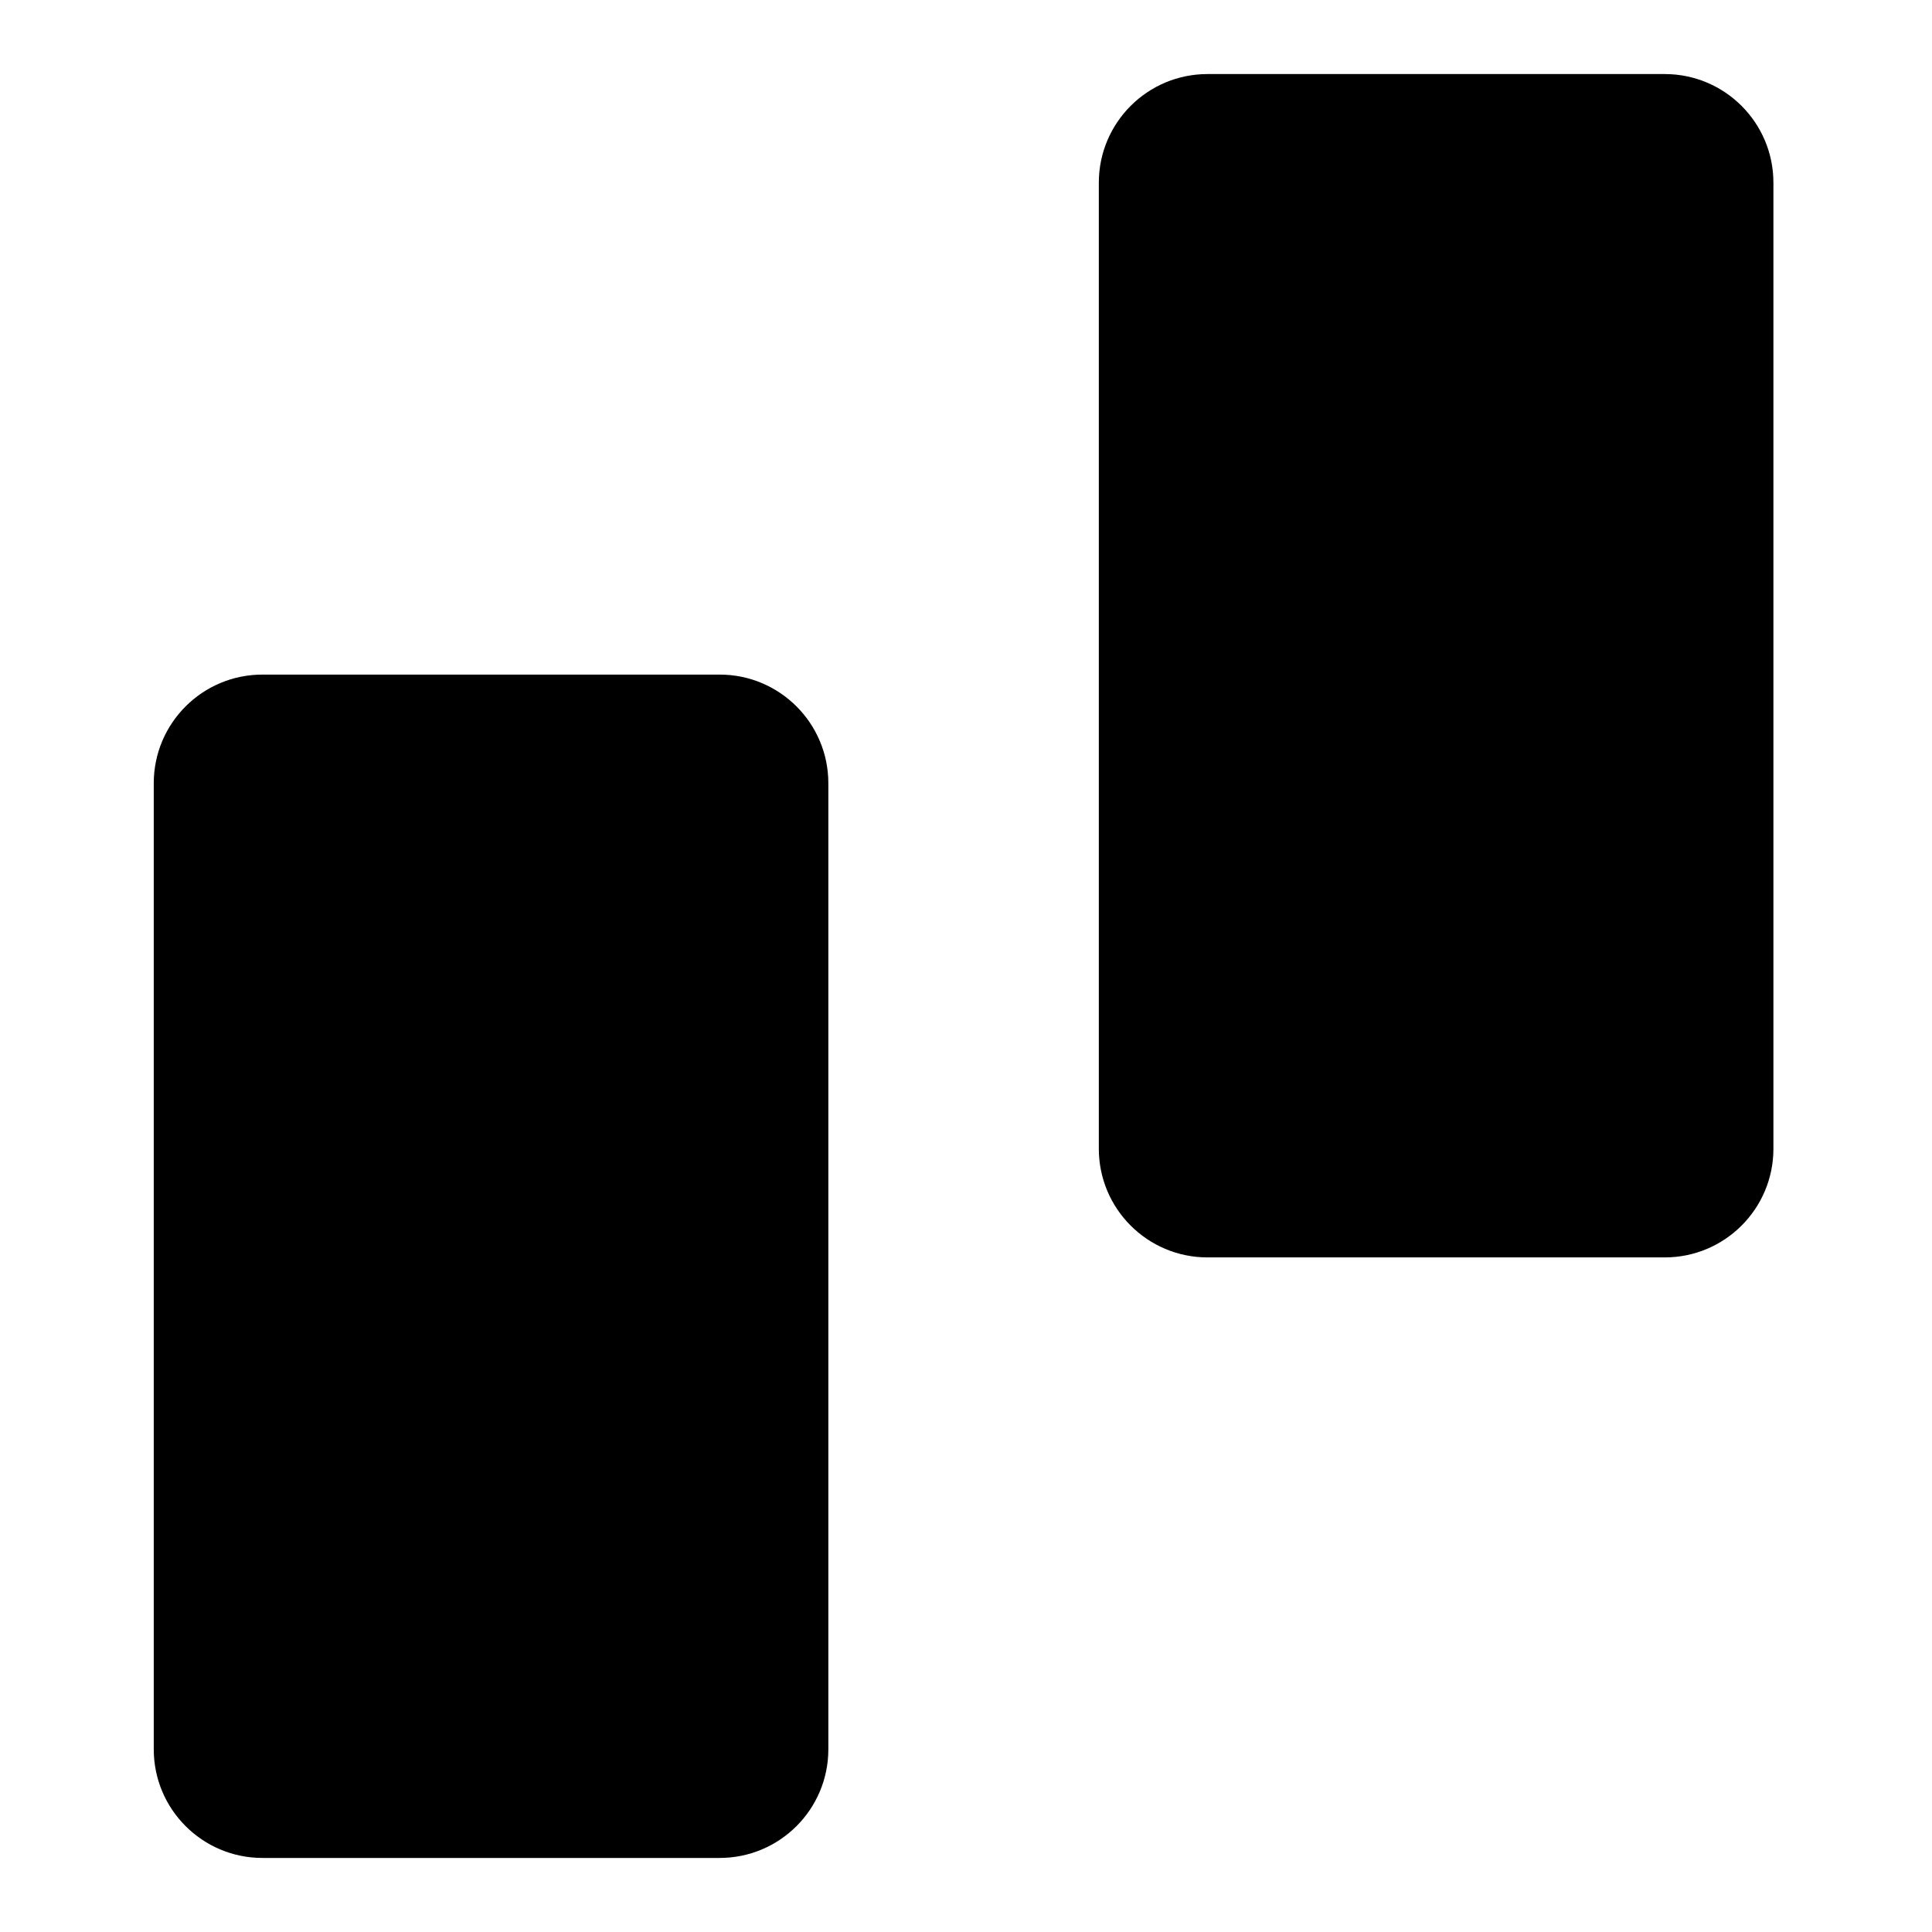
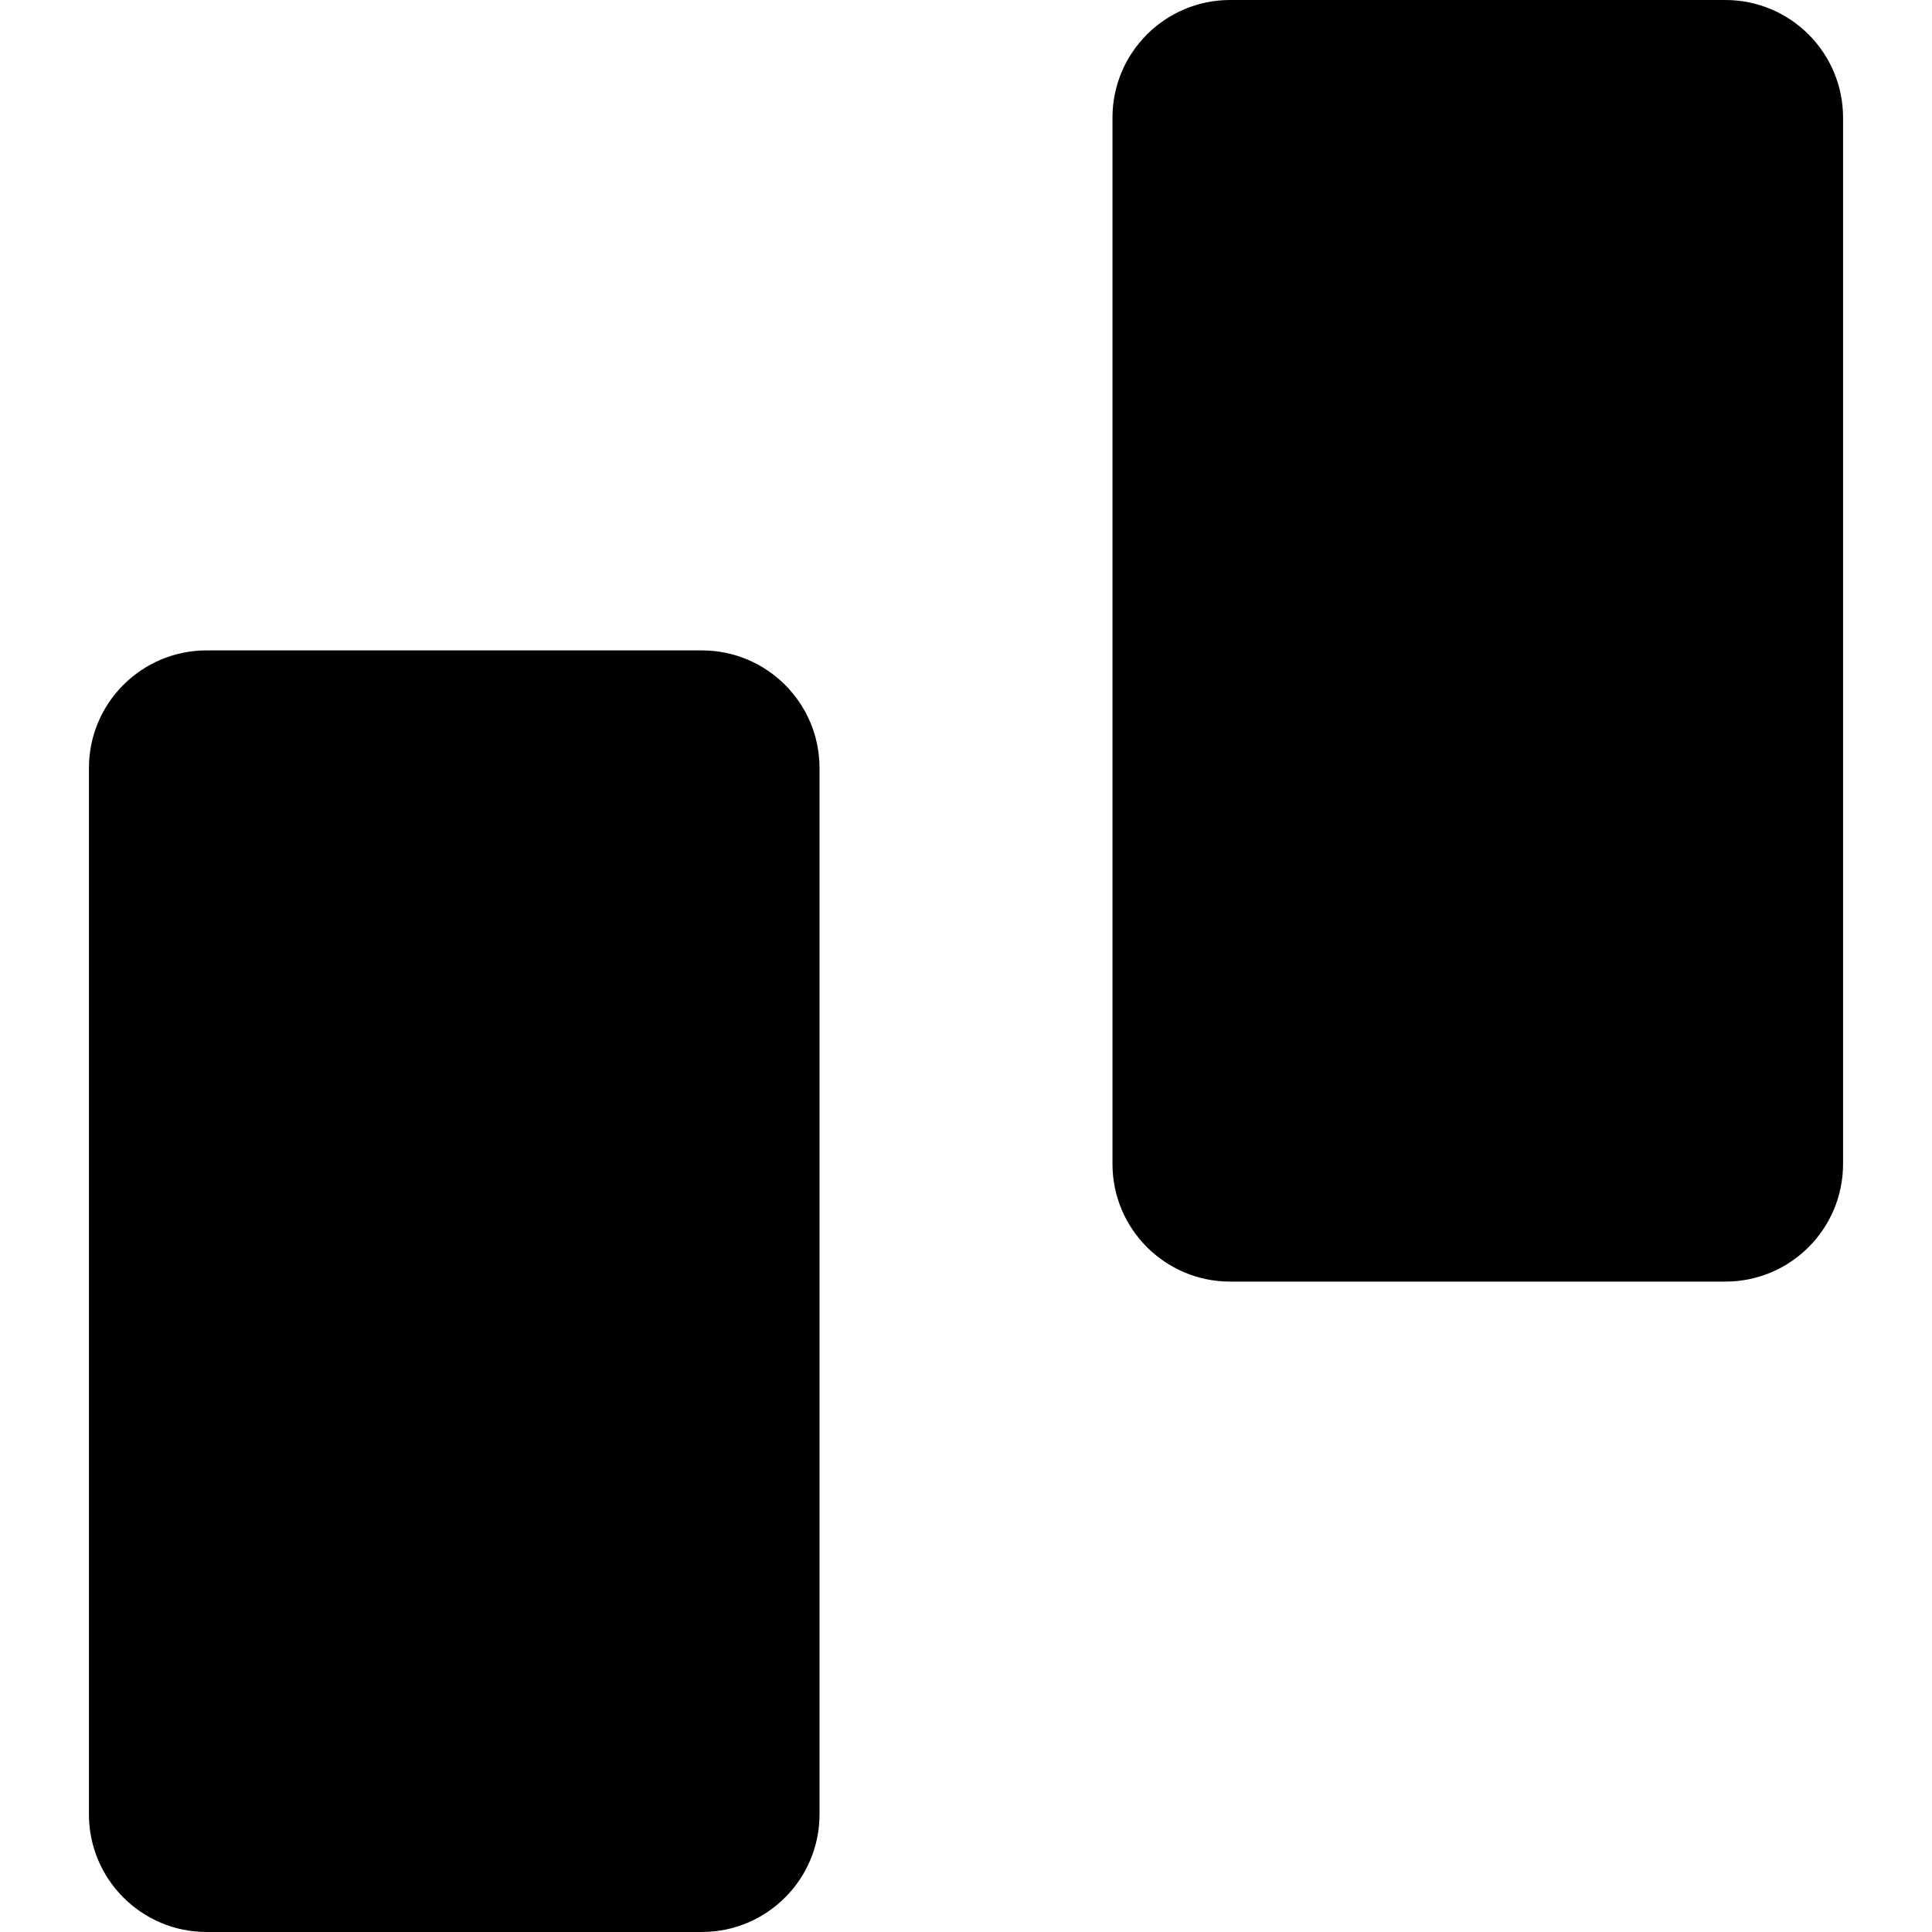
<svg xmlns="http://www.w3.org/2000/svg" viewBox="0 0 24 24">
-   <rect x="1.91" y="8.38" width="8.38" height="14.7" rx="1.35" />
-   <rect x="13.65" y="0.92" width="8.38" height="14.7" rx="1.35" />
+   <g transform="translate(-0.9639 -0.9964) scale(1.08303)">
+     <rect x="1.91" y="8.38" width="8.38" height="14.7" rx="1.35" />
+     <rect x="13.65" y="0.92" width="8.38" height="14.7" rx="1.35" />
+   </g>
</svg>
